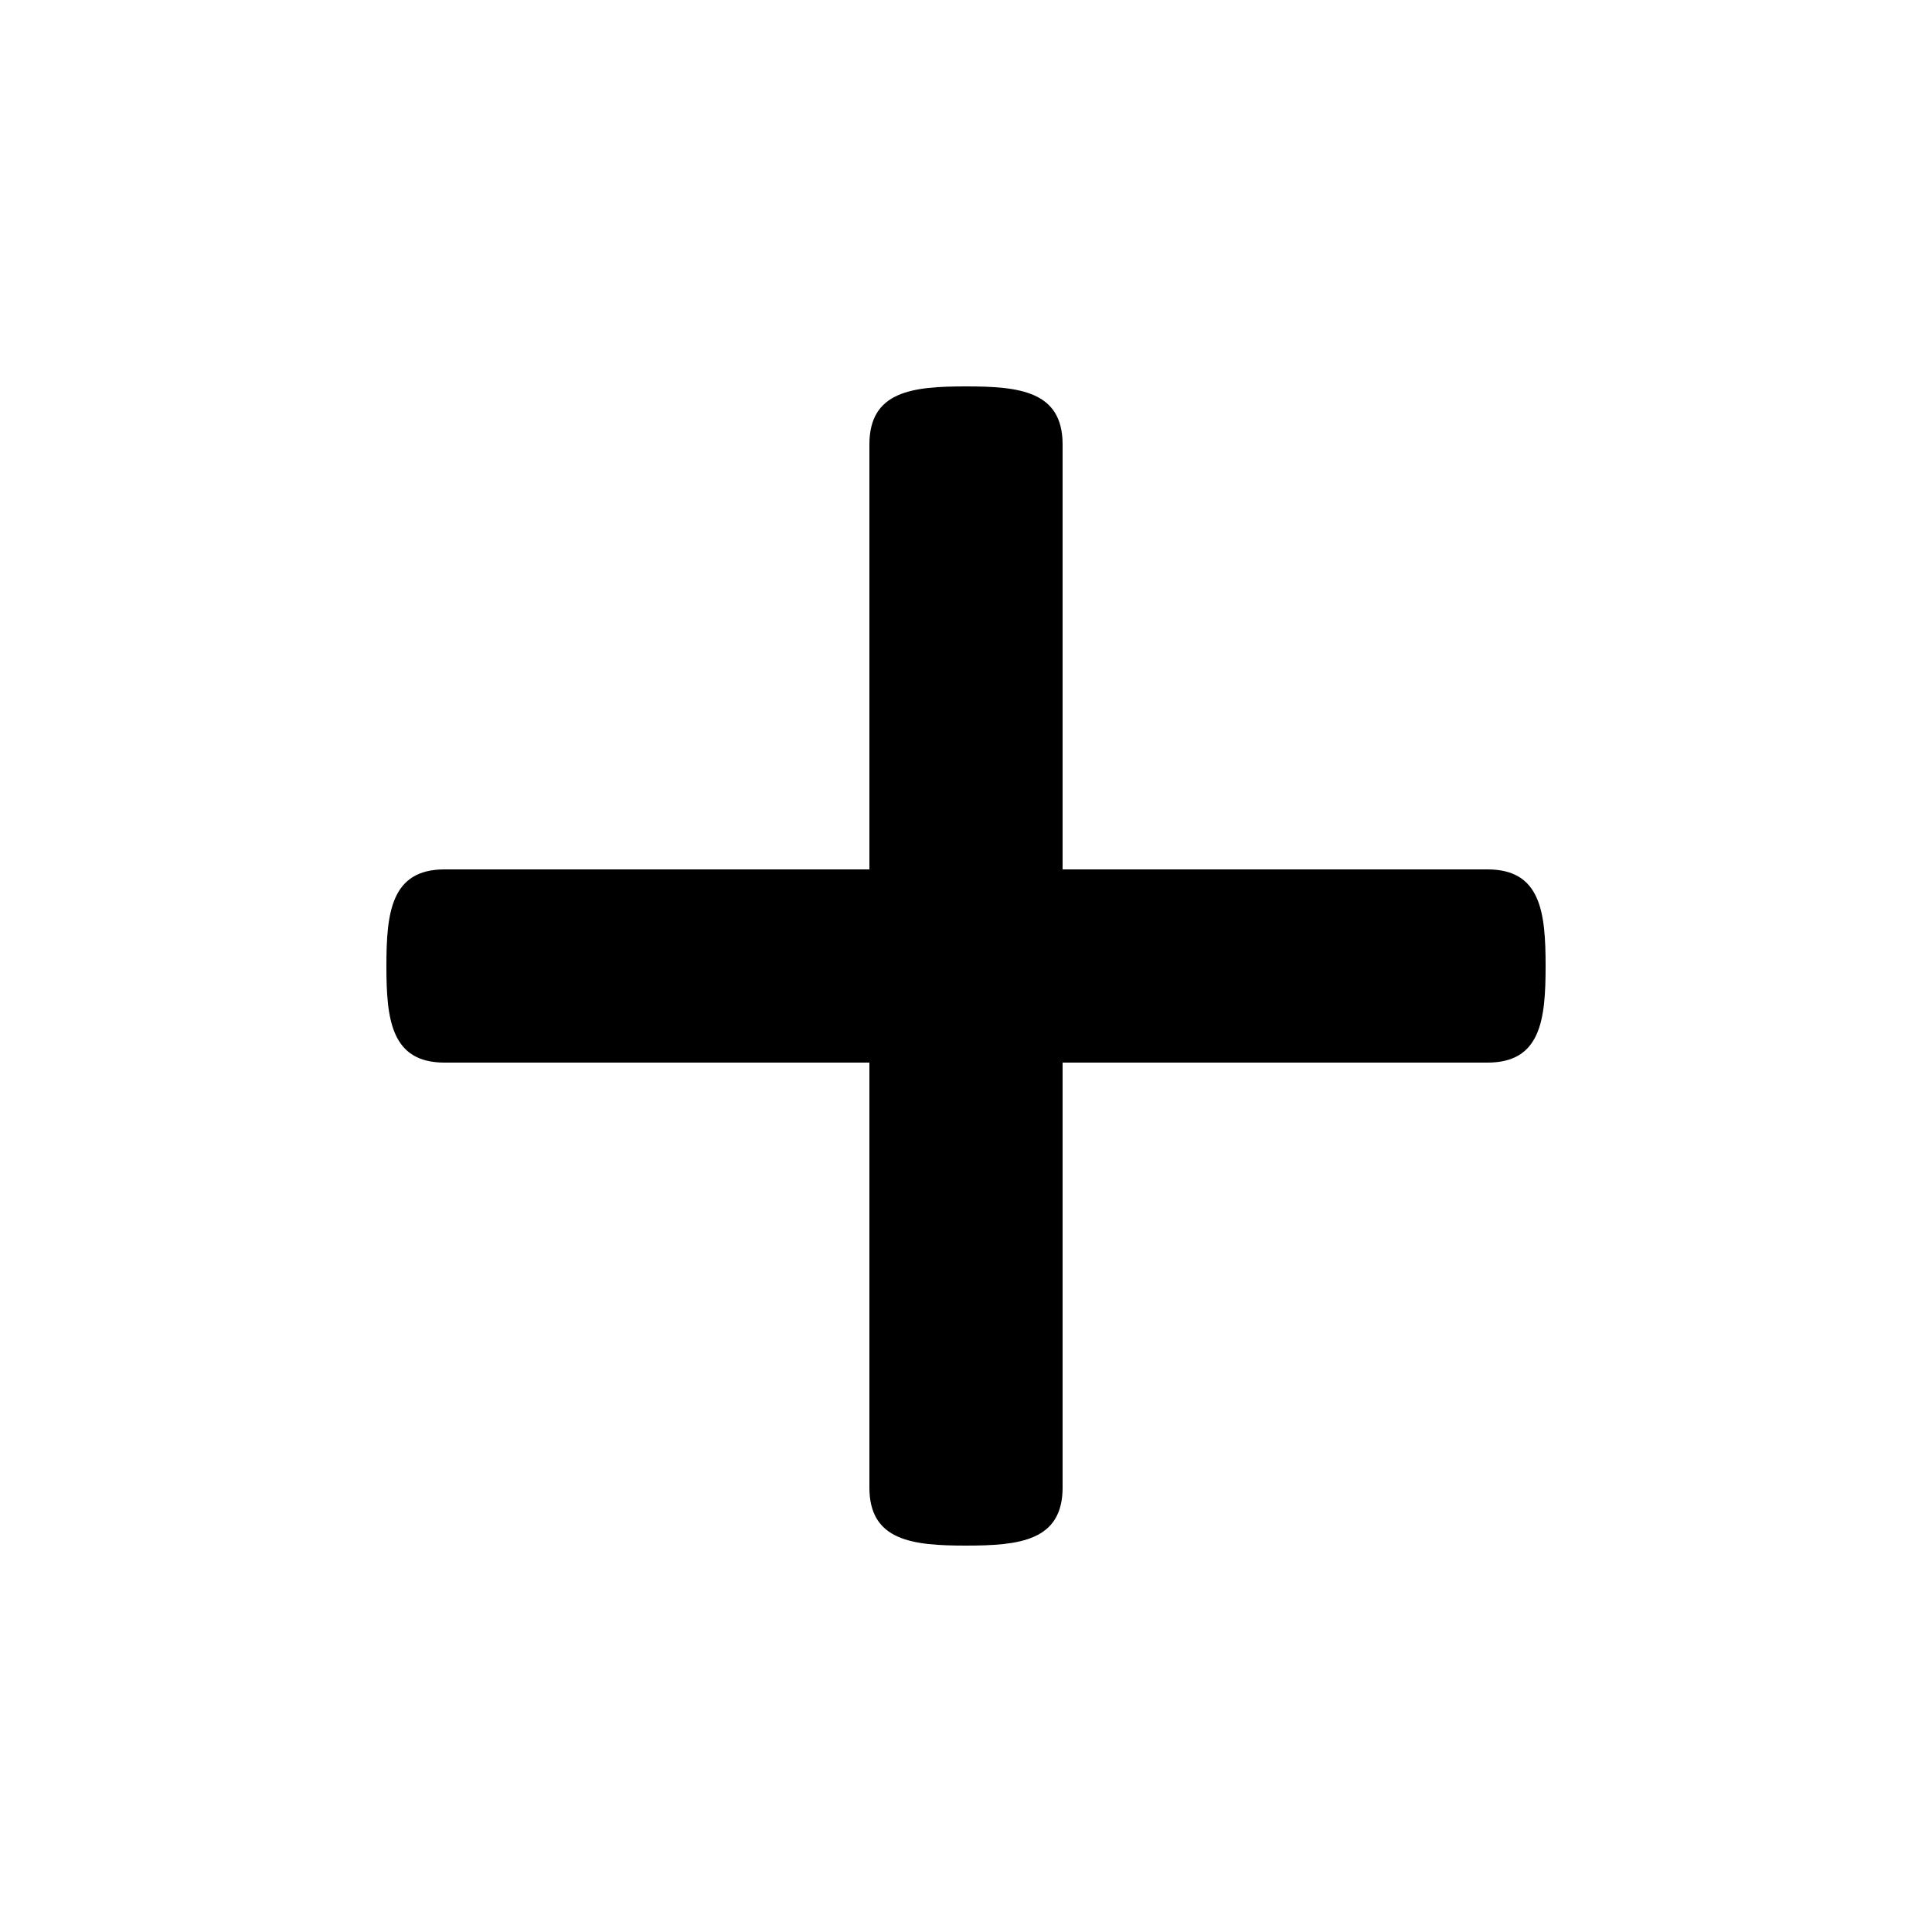
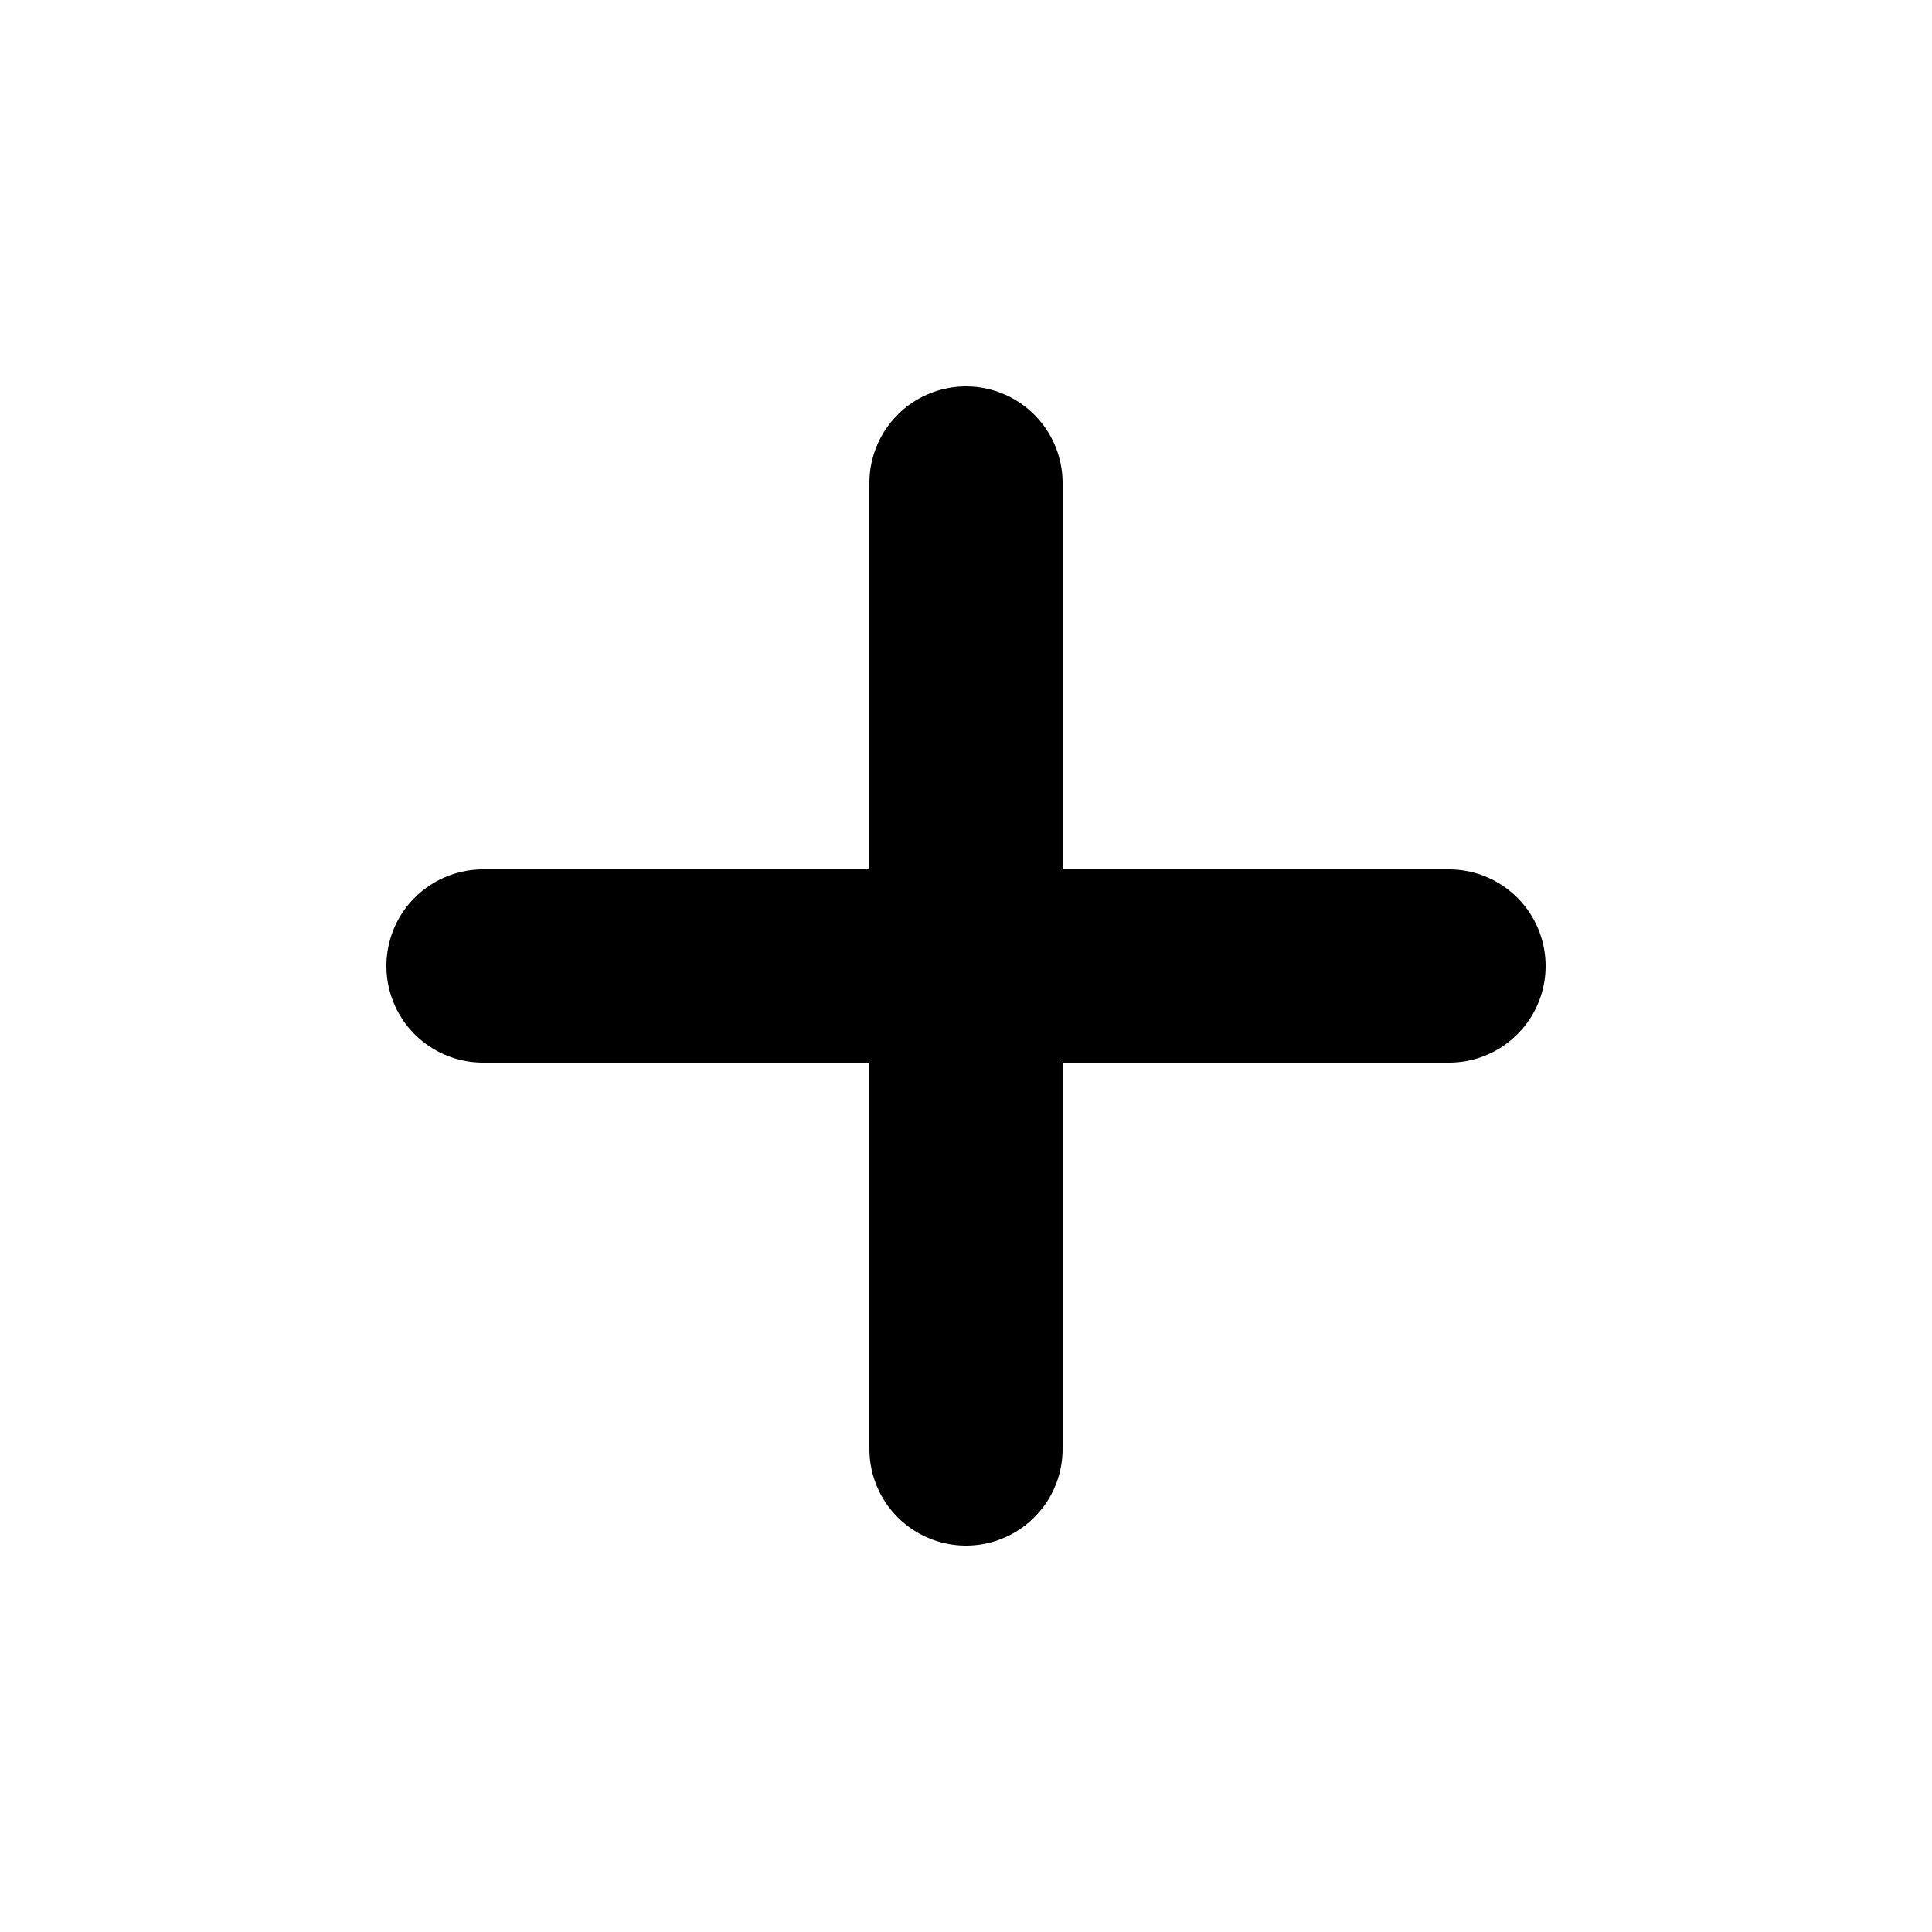
- <svg xmlns="http://www.w3.org/2000/svg" version="1.1" id="Plus" x="0px" y="0px" viewBox="0 0 20 20" enable-background="new 0 0 20 20" xml:space="preserve">
-   <path d="M16,10c0,0.553-0.048,1-0.601,1H11v4.399C11,15.951,10.553,16,10,16c-0.553,0-1-0.049-1-0.601V11H4.601  C4.049,11,4,10.553,4,10c0-0.553,0.049-1,0.601-1H9V4.601C9,4.048,9.447,4,10,4c0.553,0,1,0.048,1,0.601V9h4.399  C15.952,9,16,9.447,16,10z" />
+ <svg xmlns="http://www.w3.org/2000/svg" version="1.1" id="Plus" x="0px" y="0px" width="200px" height="200px" viewBox="0 0 200 200" xml:space="preserve">
+   <g>
+     <line fill="none" stroke="#000000" stroke-width="20" stroke-linecap="round" x1="100" y1="50" x2="100" y2="150" />
+     <line fill="none" stroke="#000000" stroke-width="20" stroke-linecap="round" x1="50" y1="100" x2="150" y2="100" />
+   </g>
</svg>
